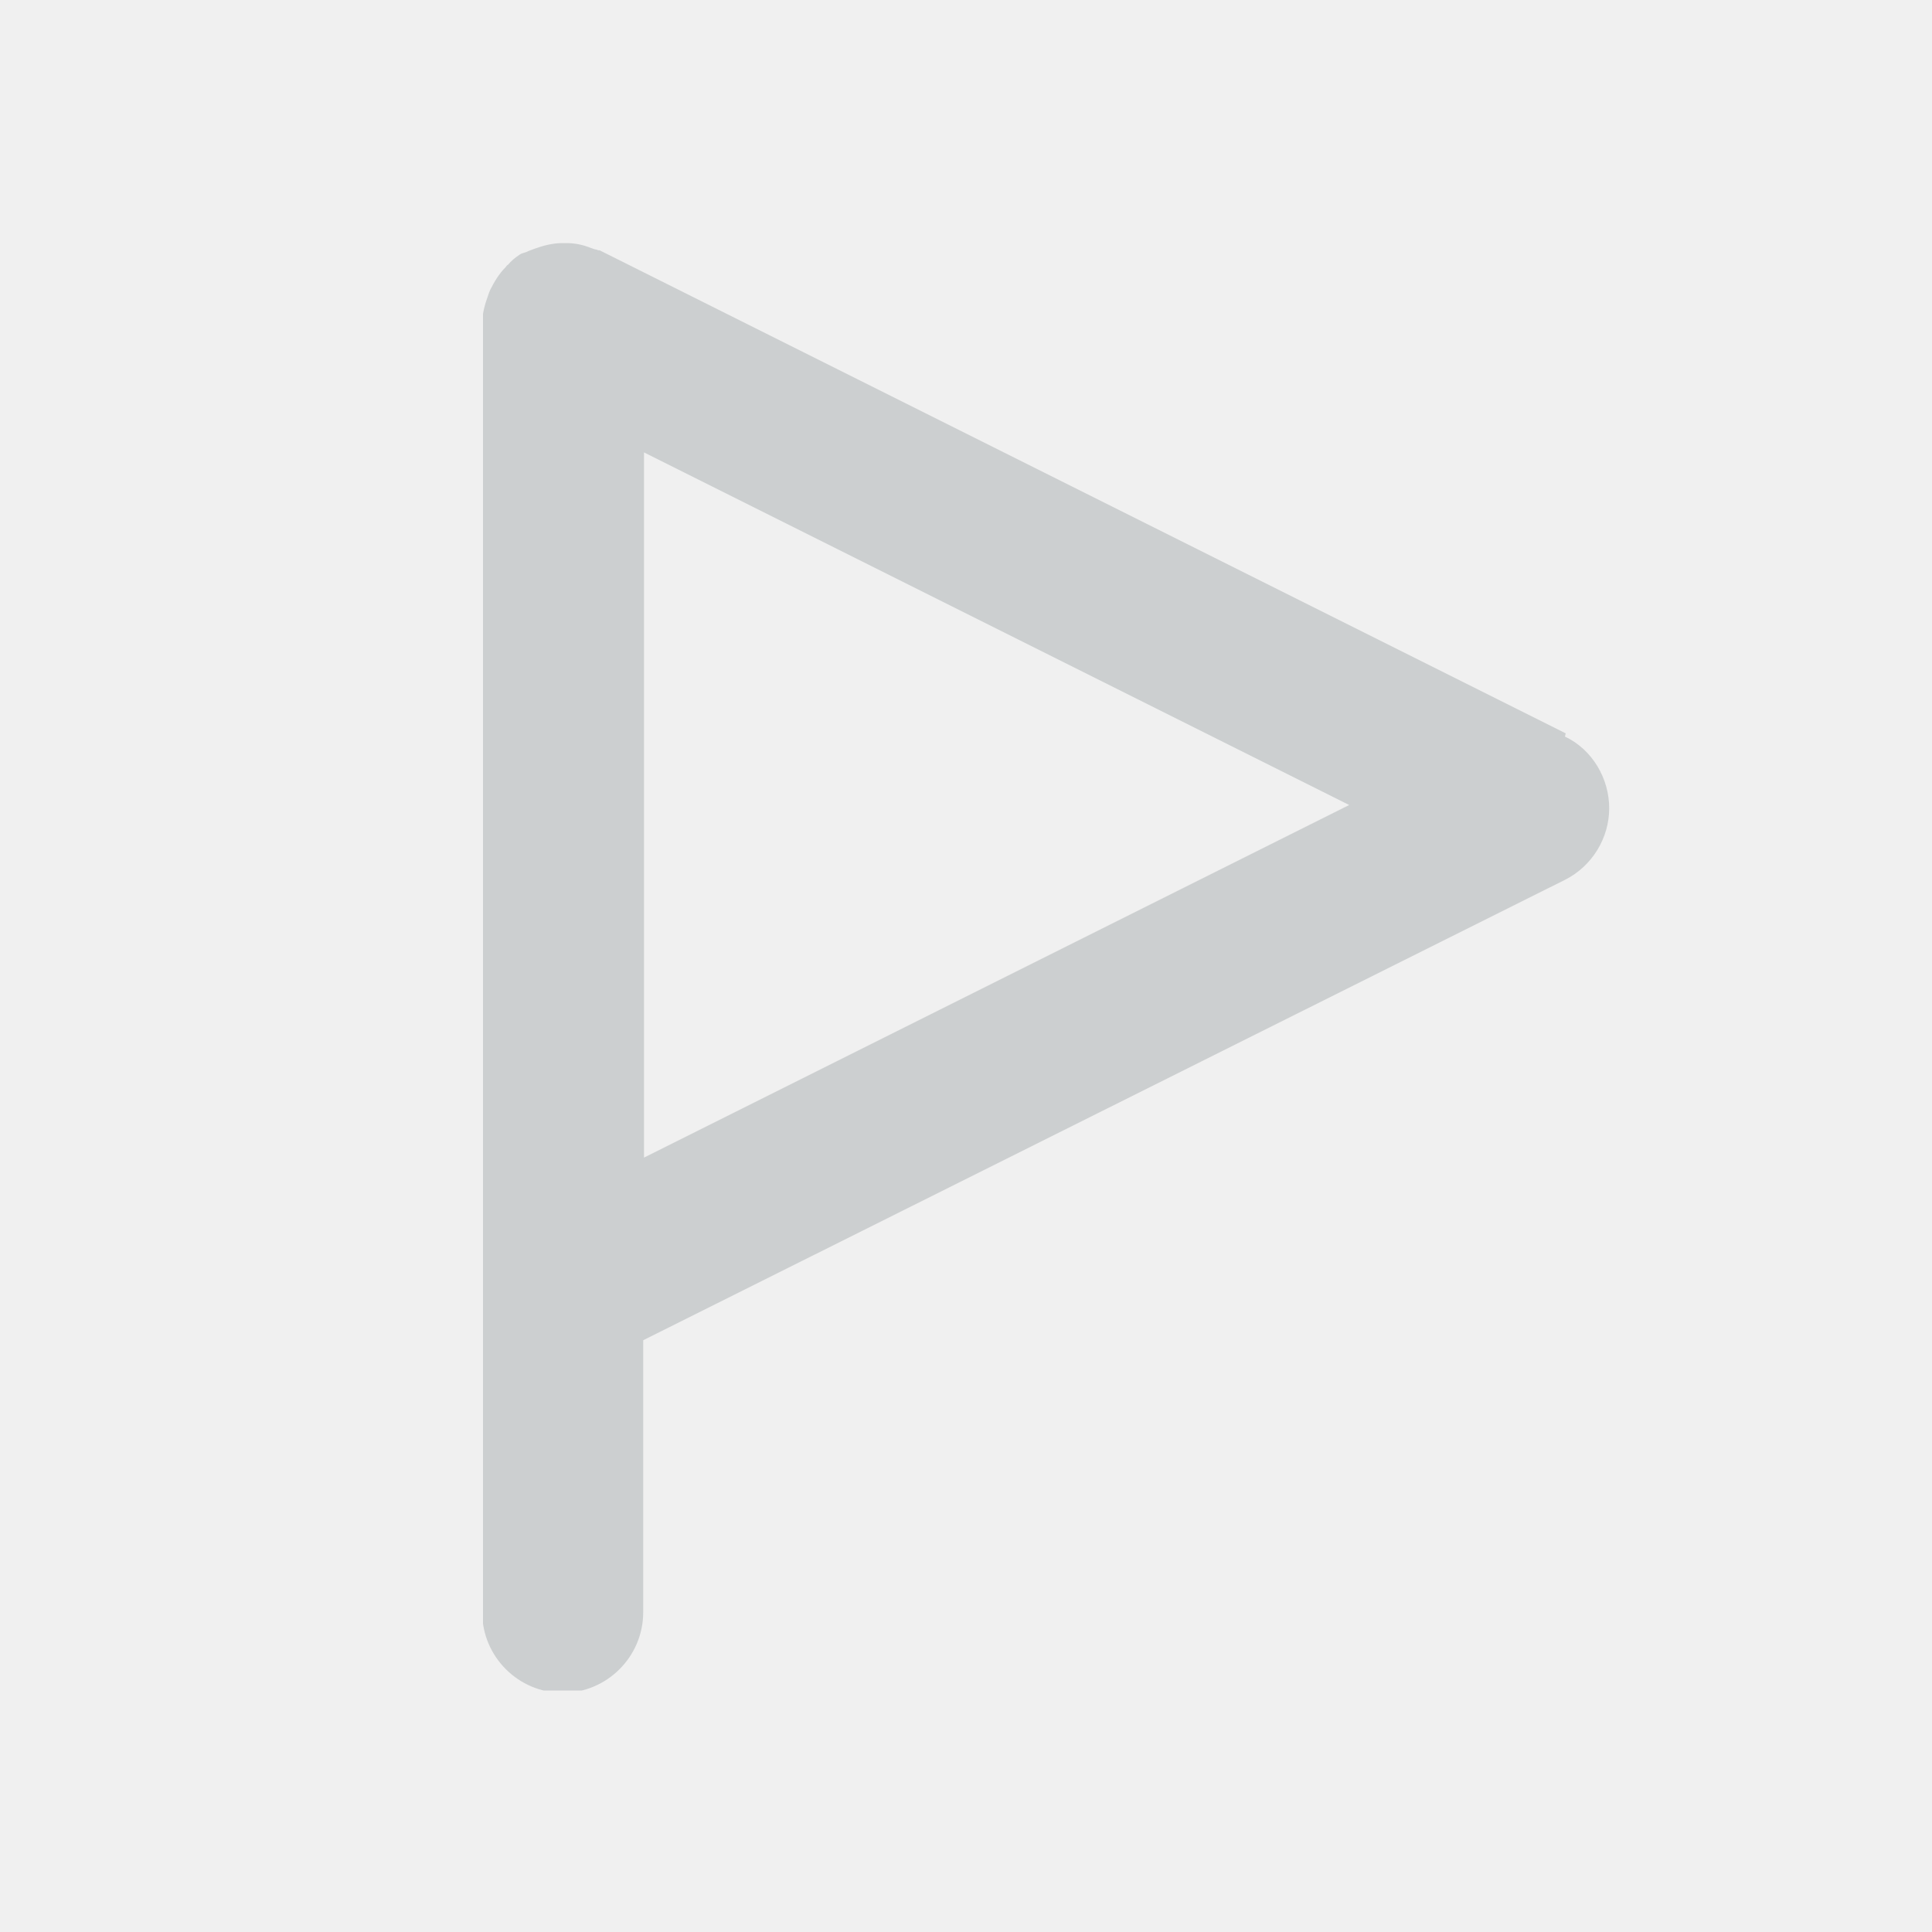
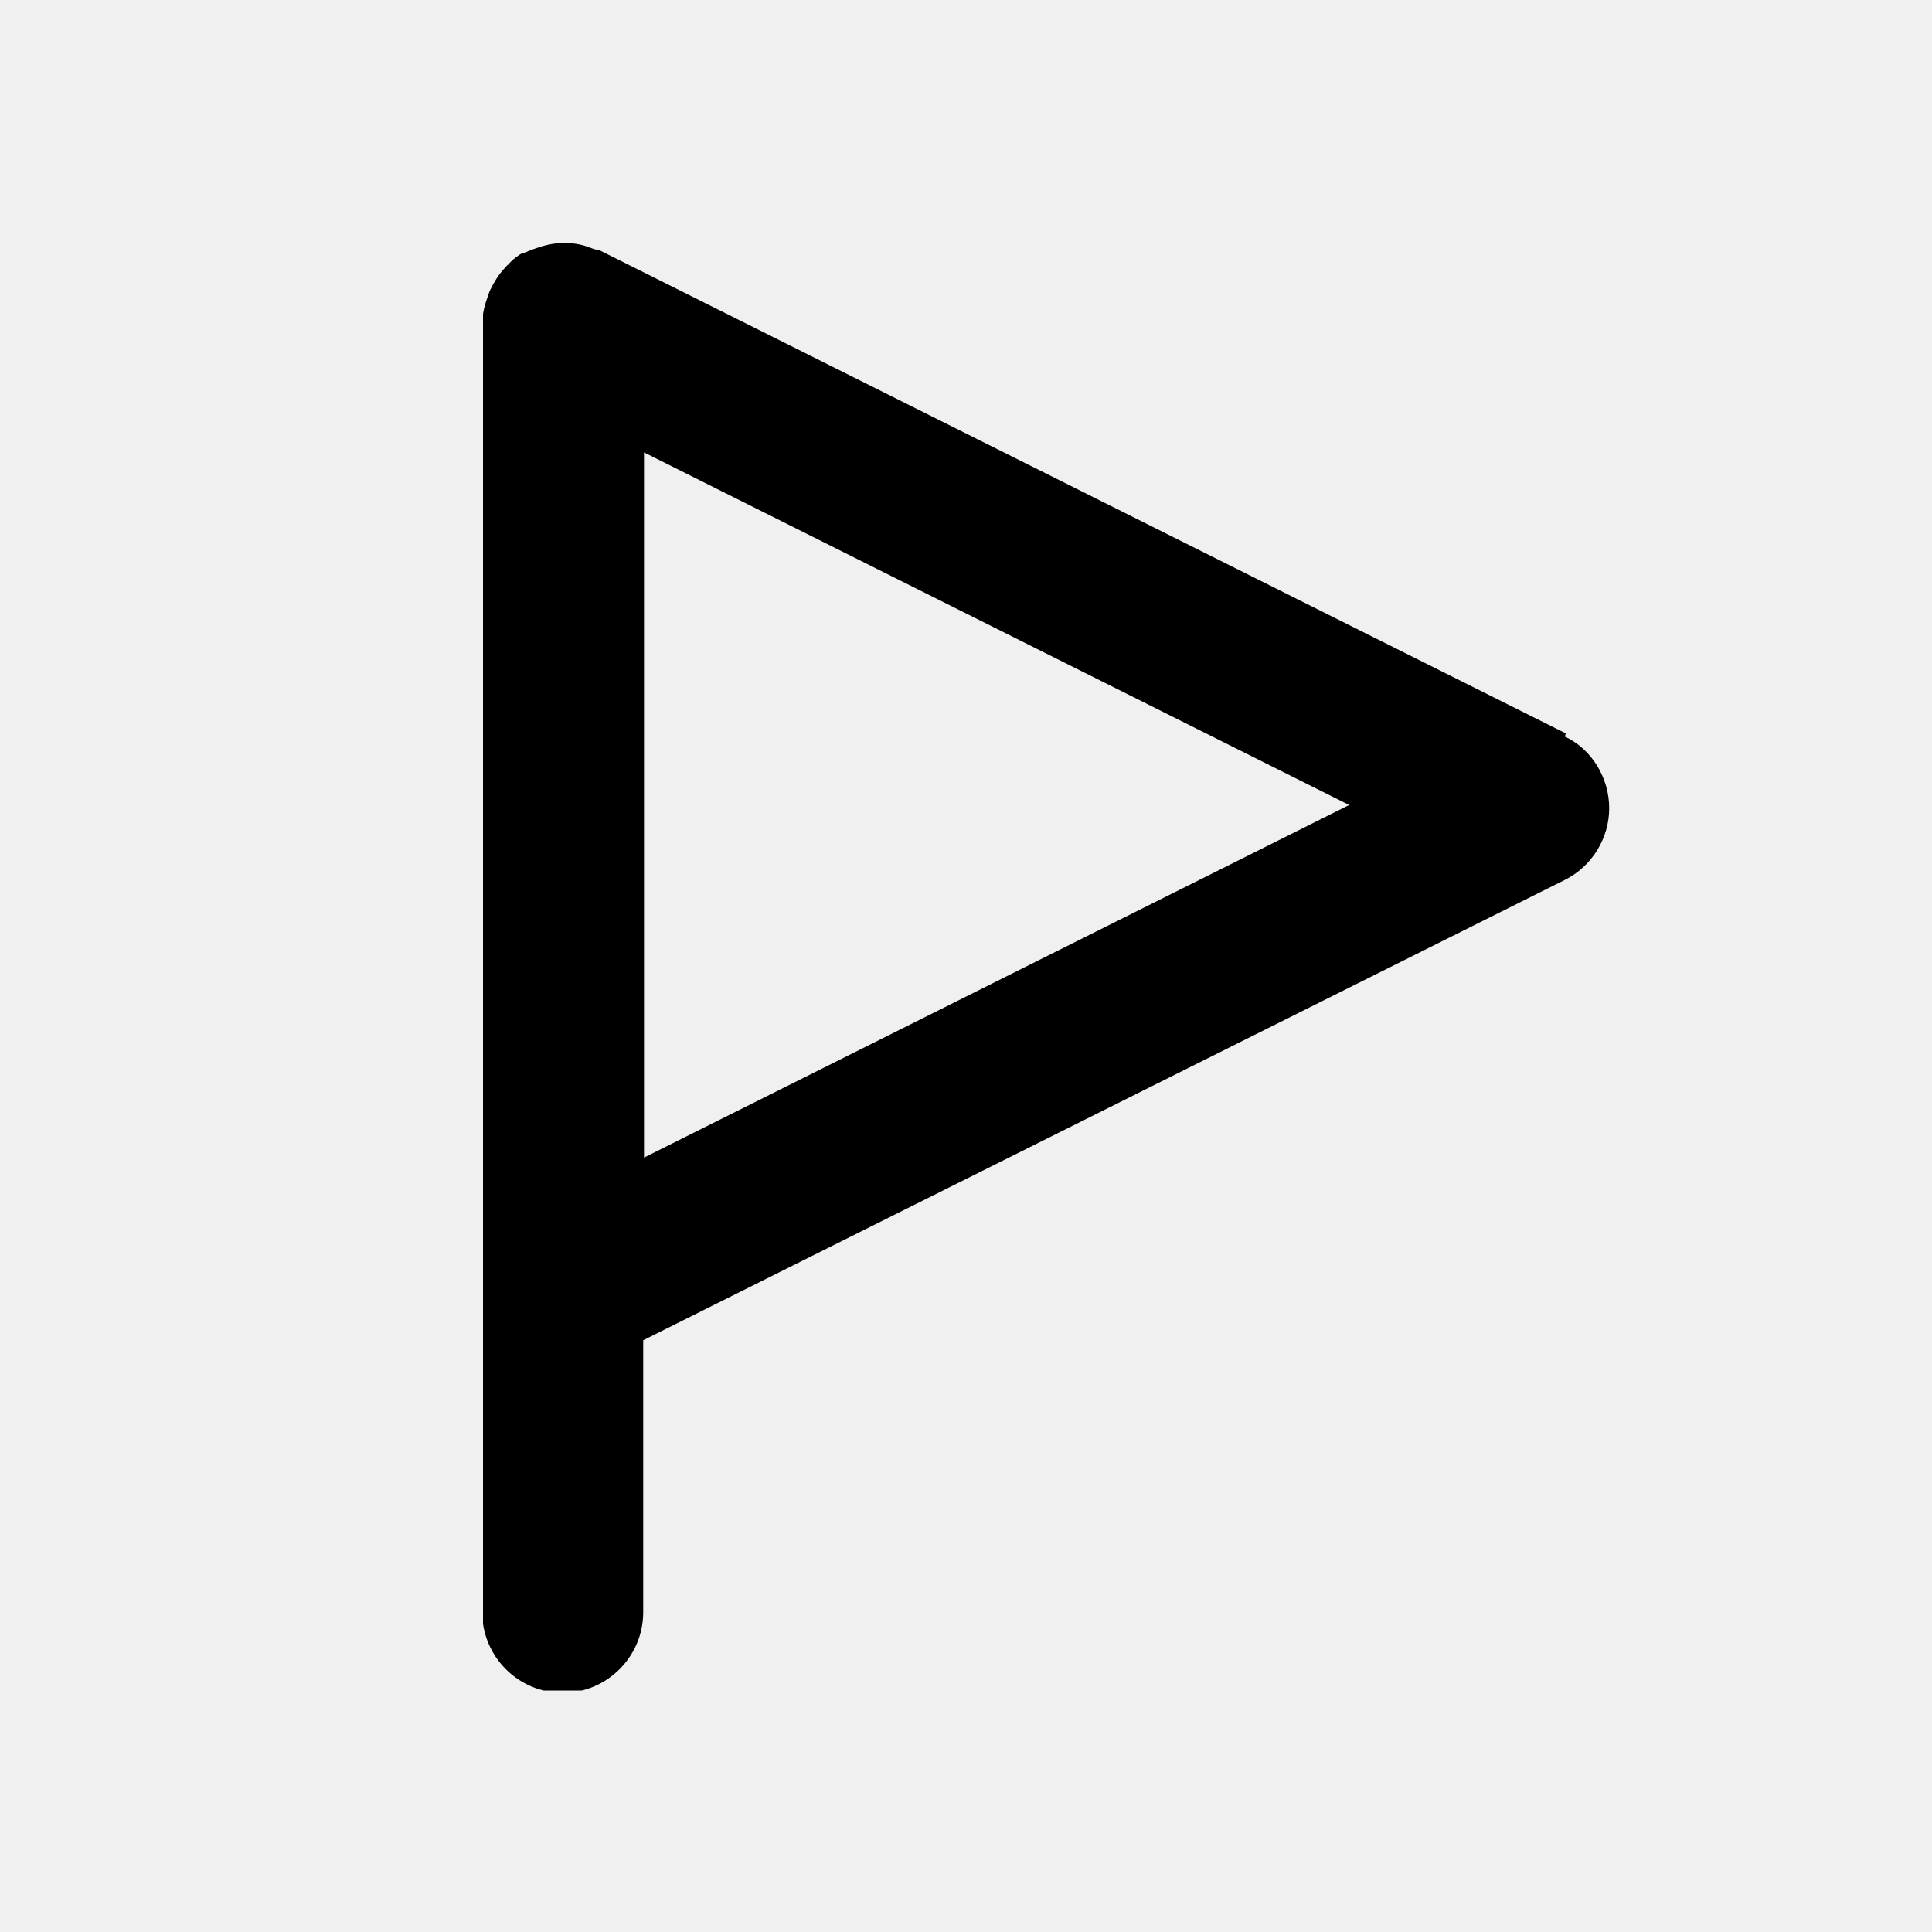
<svg xmlns="http://www.w3.org/2000/svg" width="24" height="24" viewBox="0 0 24 24" fill="none">
  <g clip-path="url(#clip0_318_7021)">
-     <path d="M19.45 9.11L7.45 3.11C7.45 3.11 7.42 3.11 7.41 3.1C7.39 3.1 7.37 3.09 7.34 3.08C7.24 3.04 7.14 3.02 7.04 3.02C7.03 3.02 7.01 3.02 7 3.02C7 3.02 6.99 3.02 6.98 3.02C6.87 3.02 6.75 3.05 6.64 3.09C6.61 3.1 6.59 3.11 6.56 3.12C6.53 3.14 6.49 3.14 6.46 3.16C6.4 3.2 6.35 3.24 6.31 3.29C6.3 3.29 6.29 3.31 6.28 3.32C6.2 3.4 6.14 3.5 6.09 3.6C6.08 3.62 6.07 3.65 6.06 3.68C6.02 3.79 5.99 3.9 5.99 4.03V20.029C5.99 20.579 6.44 21.029 6.99 21.029C7.54 21.029 7.99 20.579 7.99 20.029V16.649L19.44 10.93C19.78 10.759 19.99 10.409 19.99 10.04C19.99 9.67 19.78 9.31 19.44 9.15L19.45 9.11ZM8 14.38V5.62L16.76 10L8 14.38Z" fill="#CCCFD0" />
+     <path d="M19.45 9.11L7.45 3.11C7.45 3.11 7.42 3.11 7.41 3.1C7.39 3.1 7.37 3.09 7.34 3.08C7.24 3.04 7.14 3.02 7.04 3.02C7.03 3.02 7.01 3.02 7 3.02C7 3.02 6.99 3.02 6.98 3.02C6.87 3.02 6.75 3.05 6.64 3.09C6.61 3.1 6.59 3.11 6.56 3.12C6.53 3.14 6.49 3.14 6.46 3.16C6.4 3.2 6.35 3.24 6.31 3.29C6.3 3.29 6.29 3.31 6.28 3.32C6.2 3.4 6.14 3.5 6.09 3.6C6.08 3.62 6.07 3.65 6.06 3.68C6.02 3.79 5.99 3.9 5.99 4.03V20.029C5.99 20.579 6.44 21.029 6.99 21.029C7.54 21.029 7.99 20.579 7.99 20.029V16.649L19.44 10.93C19.78 10.759 19.99 10.409 19.99 10.04C19.99 9.67 19.78 9.31 19.44 9.15L19.45 9.11ZM8 14.38V5.62L16.76 10L8 14.38Z" fill="currentColor" />
  </g>
  <defs>
    <clipPath id="clip0_318_7021">
      <rect width="14" height="18" fill="white" transform="translate(6 3)" />
    </clipPath>
  </defs>
</svg>
